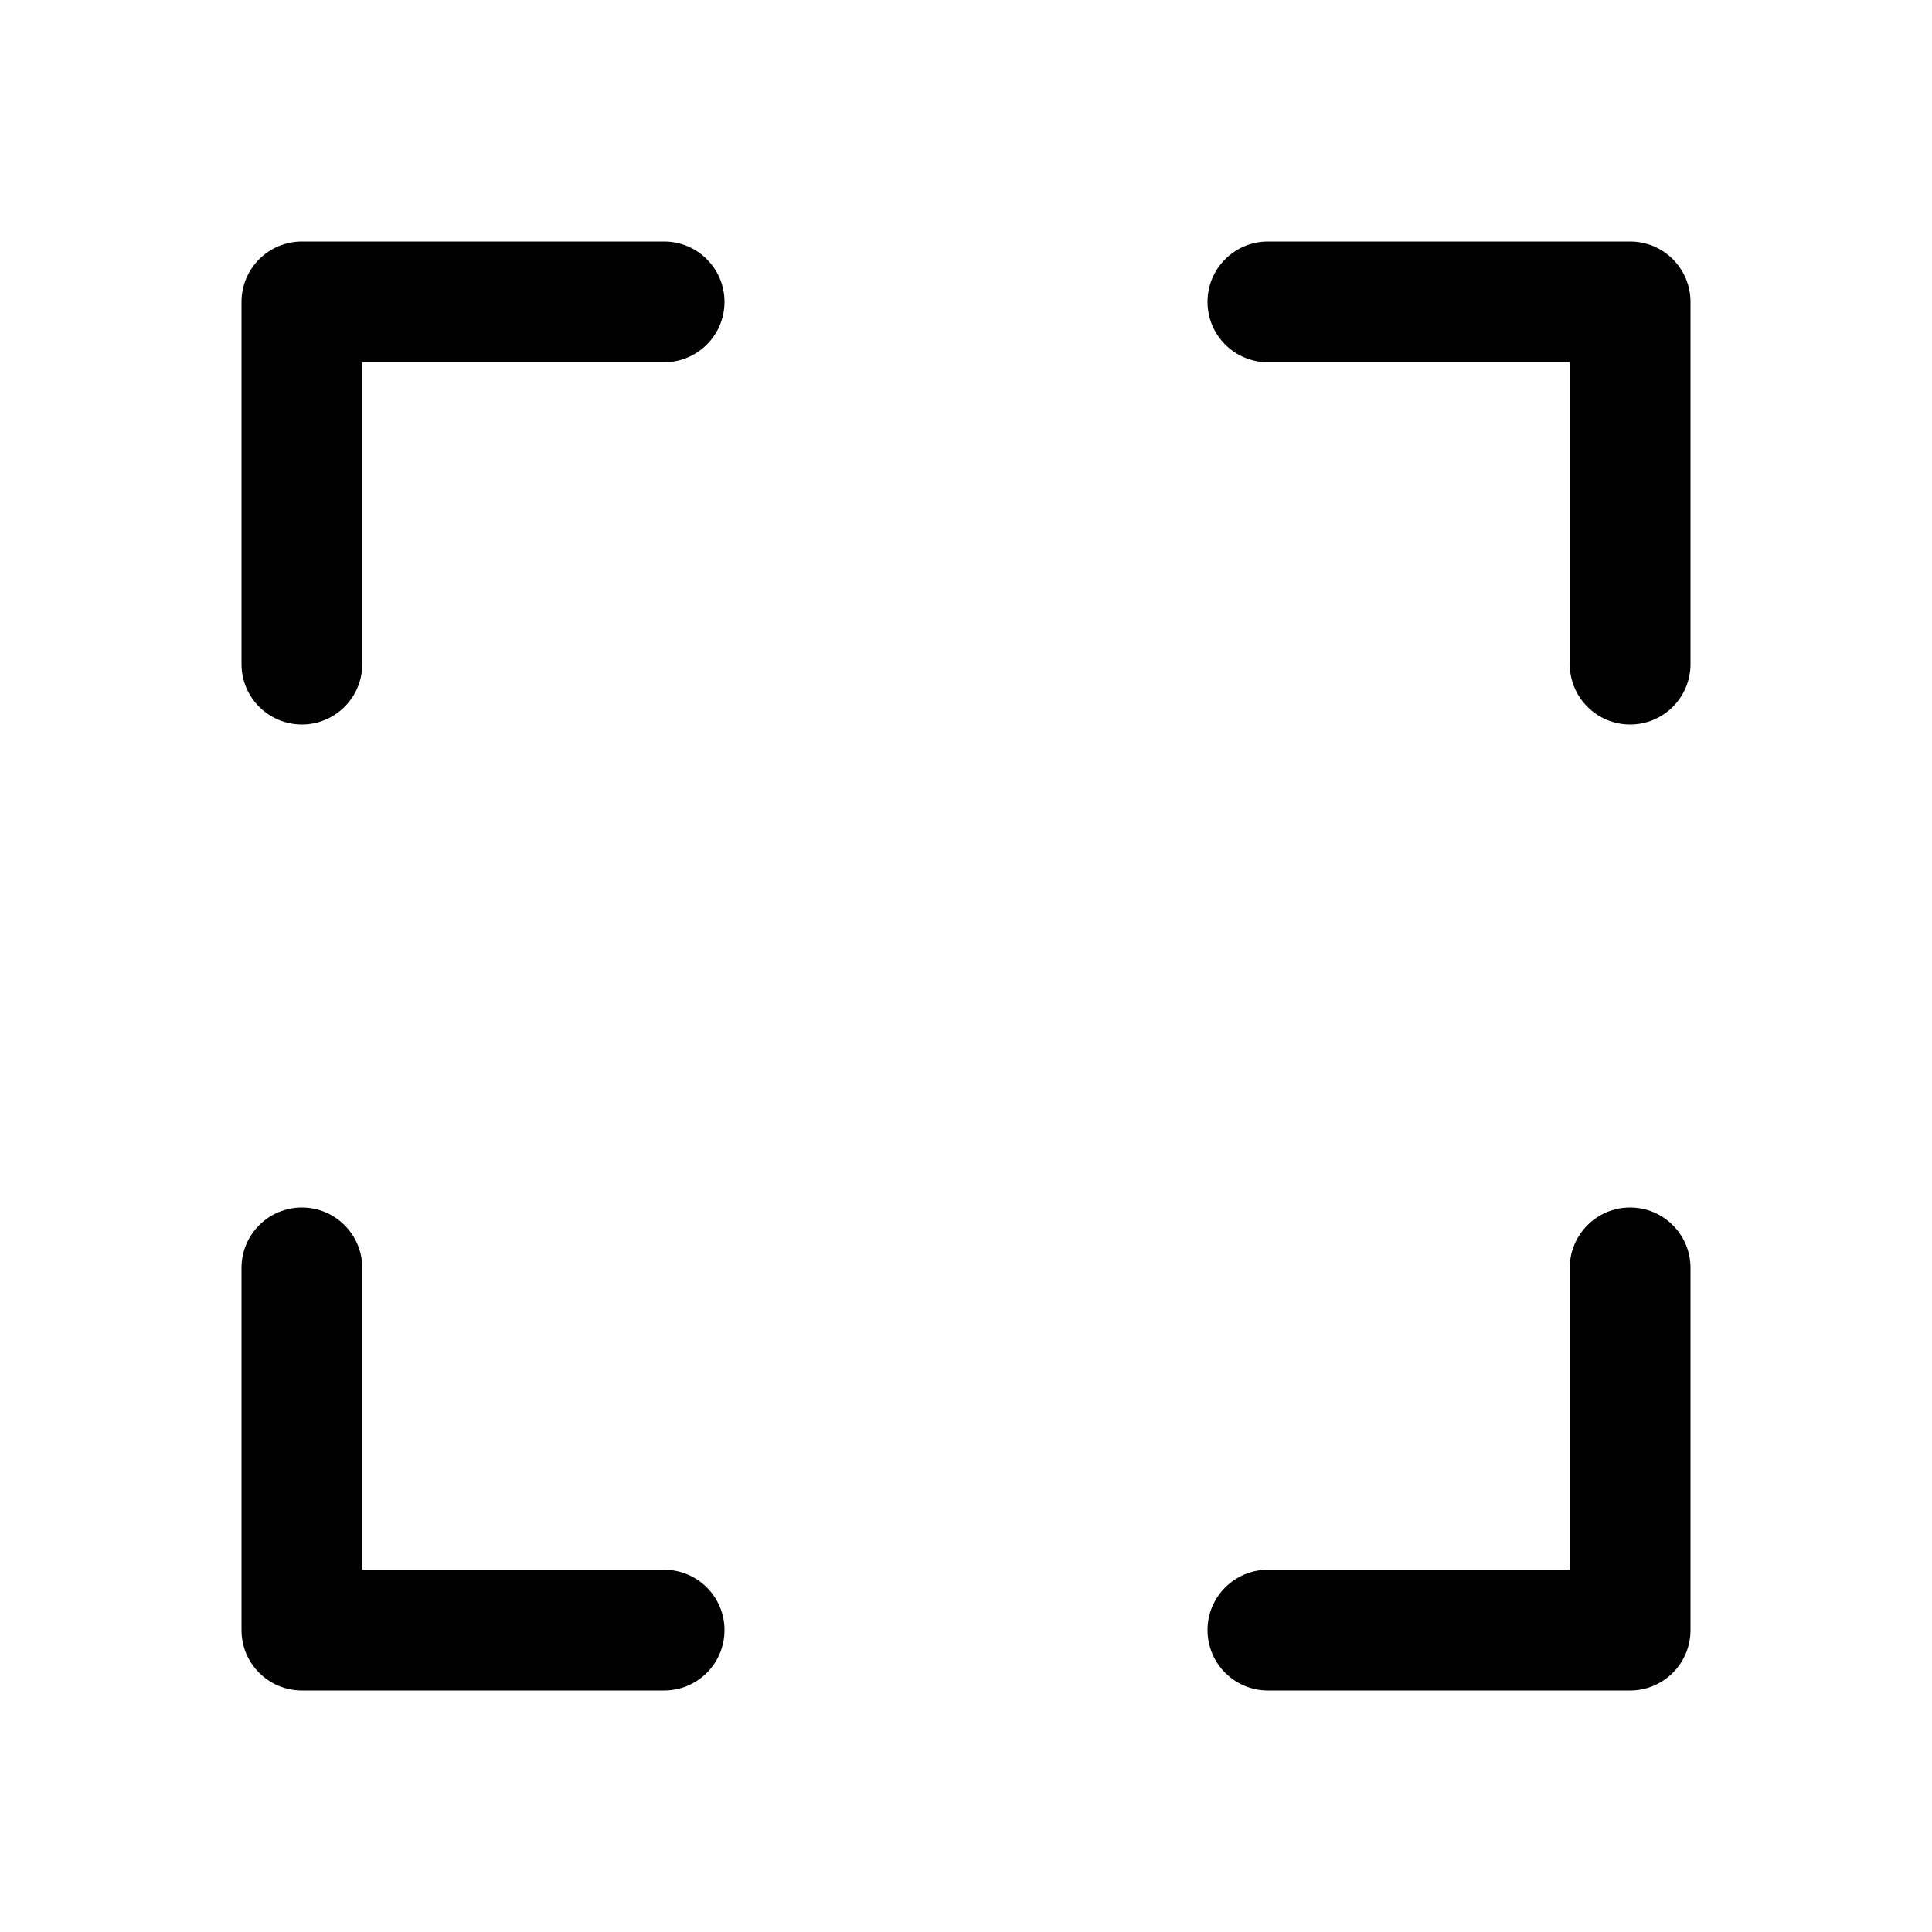
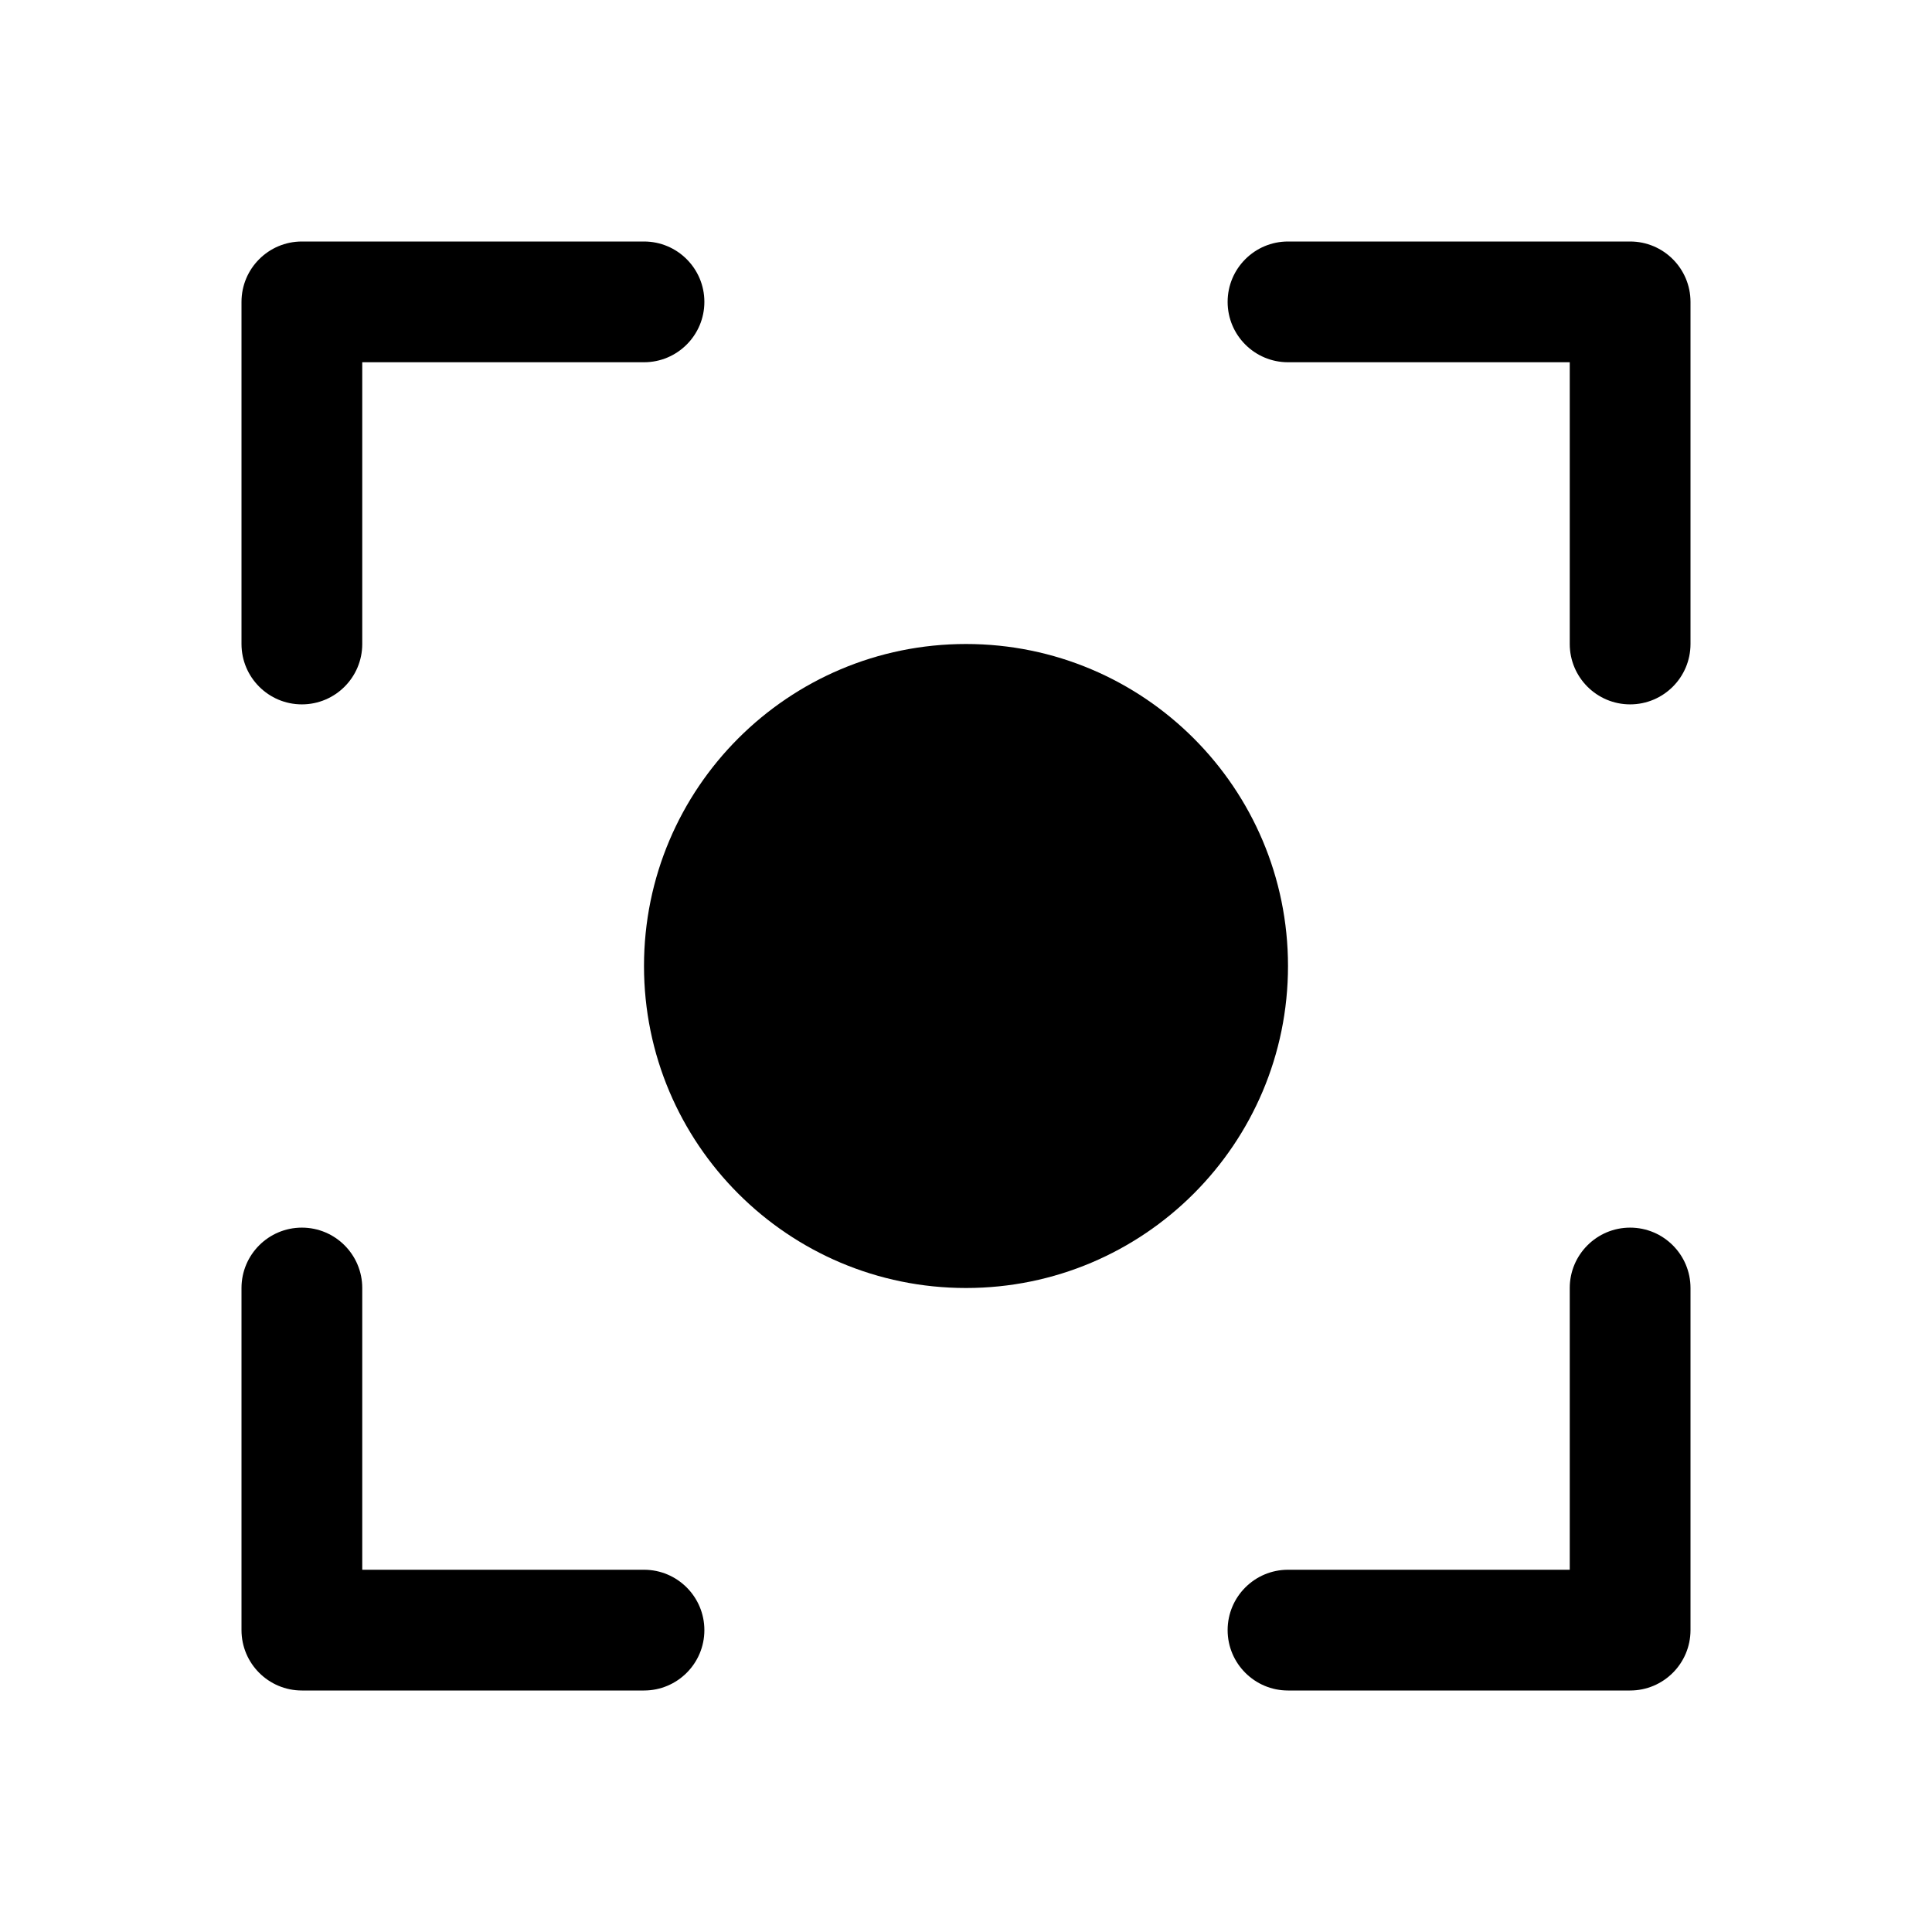
<svg xmlns="http://www.w3.org/2000/svg" fill="none" width="24" height="24" viewBox="0 0 24 24">
-   <path fill-rule="evenodd" clip-rule="evenodd" d="M3 3.75C3 3.336 3.336 3 3.75 3H8.25C8.664 3 9 3.336 9 3.75C9 4.164 8.664 4.5 8.25 4.5H4.5V8.25C4.5 8.664 4.164 9 3.75 9C3.336 9 3 8.664 3 8.25V3.75ZM15 3.75C15 3.336 15.336 3 15.75 3H20.25C20.664 3 21 3.336 21 3.75V8.25C21 8.664 20.664 9 20.25 9C19.836 9 19.5 8.664 19.5 8.25V4.5H15.75C15.336 4.5 15 4.164 15 3.75ZM3.75 15C4.164 15 4.5 15.336 4.5 15.75V19.5H8.25C8.664 19.5 9 19.836 9 20.25C9 20.664 8.664 21 8.25 21H3.75C3.336 21 3 20.664 3 20.25V15.75C3 15.336 3.336 15 3.75 15ZM20.25 15C20.664 15 21 15.336 21 15.75V20.25C21 20.664 20.664 21 20.25 21H15.75C15.336 21 15 20.664 15 20.25C15 19.836 15.336 19.5 15.75 19.5H19.5V15.75C19.5 15.336 19.836 15 20.25 15Z" fill="currentColor" />
+   <path d="M3 3.75C3 3.336 3.336 3 3.75 3H8C8.414 3 8.75 3.336 8.75 3.75C8.75 4.164 8.414 4.5 8 4.5H4.5V8C4.5 8.414 4.164 8.75 3.75 8.75C3.336 8.75 3 8.414 3 8V3.75Z" fill="currentColor" />
+   <path d="M15.25 3.75C15.25 3.336 15.586 3 16 3H20.25C20.664 3 21 3.336 21 3.75V8C21 8.414 20.664 8.75 20.25 8.75C19.836 8.75 19.5 8.414 19.5 8V4.5H16C15.586 4.5 15.25 4.164 15.25 3.75Z" fill="currentColor" />
+   <path d="M3.75 15.25C4.164 15.25 4.5 15.586 4.5 16V19.5H8C8.414 19.5 8.75 19.836 8.75 20.25C8.75 20.664 8.414 21 8 21H3.75C3.336 21 3 20.664 3 20.25V16C3 15.586 3.336 15.25 3.75 15.25Z" fill="currentColor" />
+   <path d="M20.25 15.25C20.664 15.25 21 15.586 21 16V20.25C21 20.664 20.664 21 20.25 21H16C15.586 21 15.25 20.664 15.25 20.25C15.25 19.836 15.586 19.5 16 19.5H19.5V16C19.5 15.586 19.836 15.25 20.25 15.25Z" fill="currentColor" />
+   <path d="M12 8C9.791 8 8 9.791 8 12C8 14.209 9.791 16 12 16C14.209 16 16 14.209 16 12C16 9.791 14.209 8 12 8Z" fill="currentColor" />
</svg>
